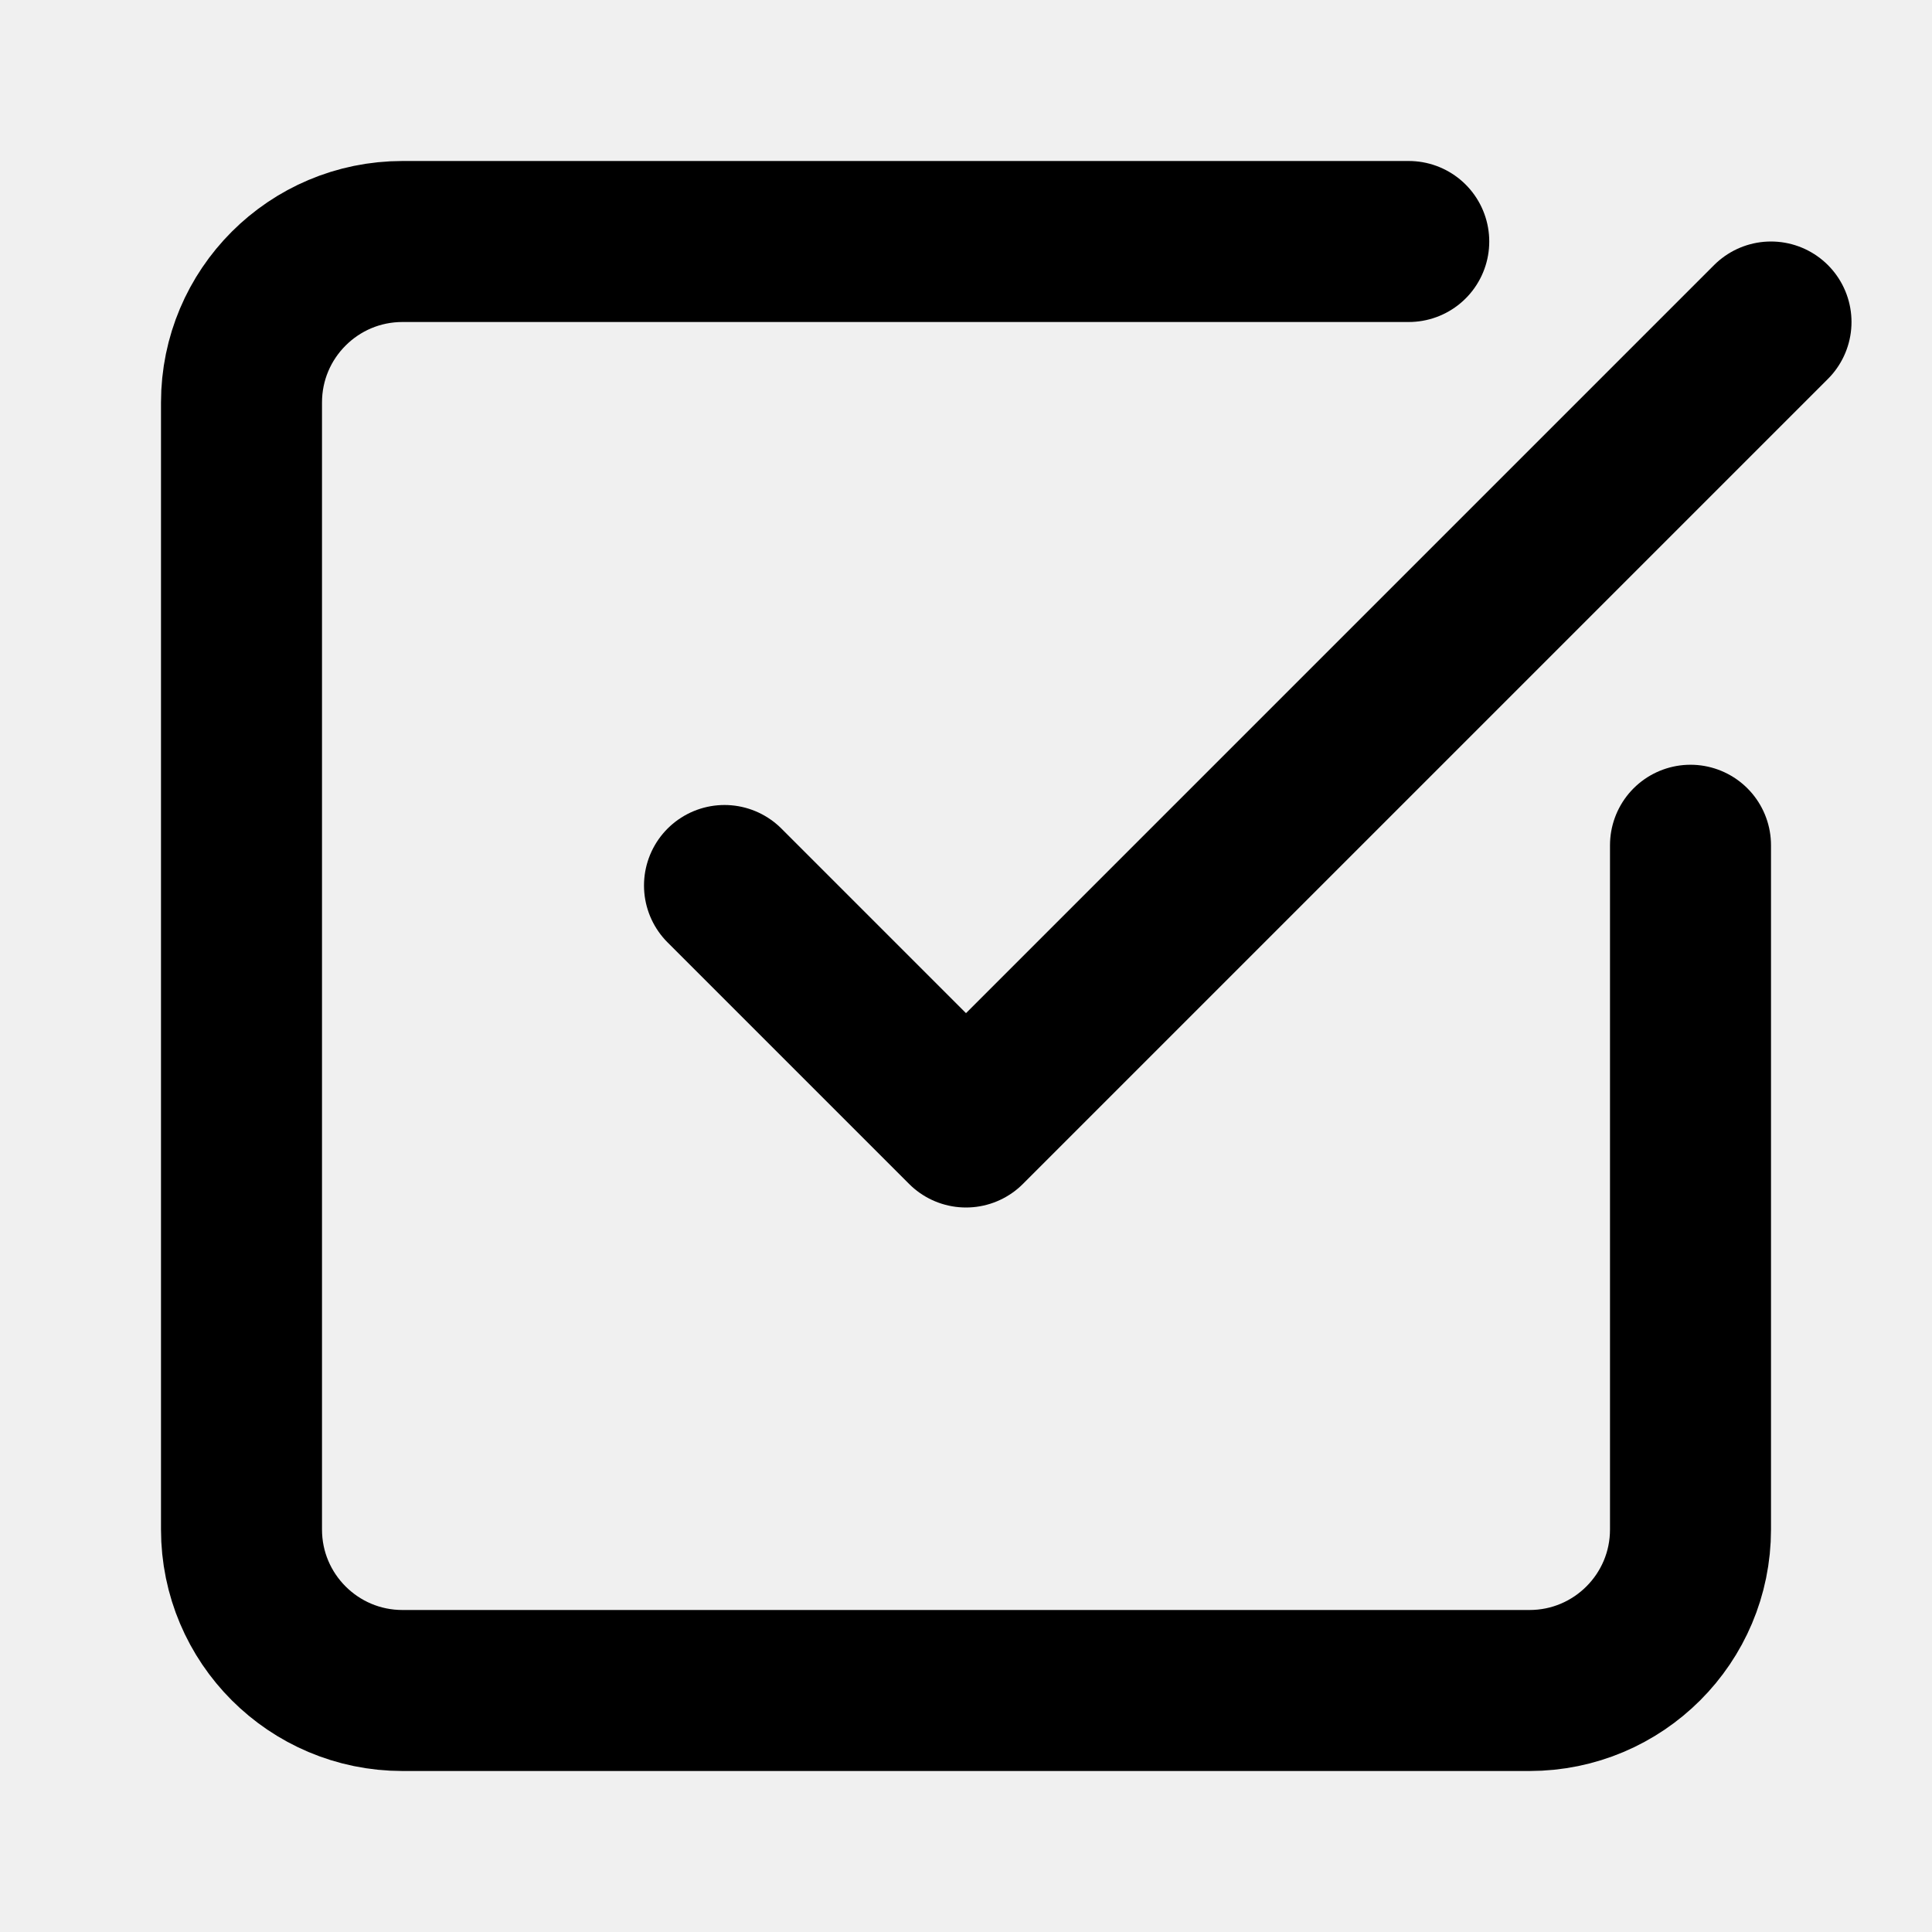
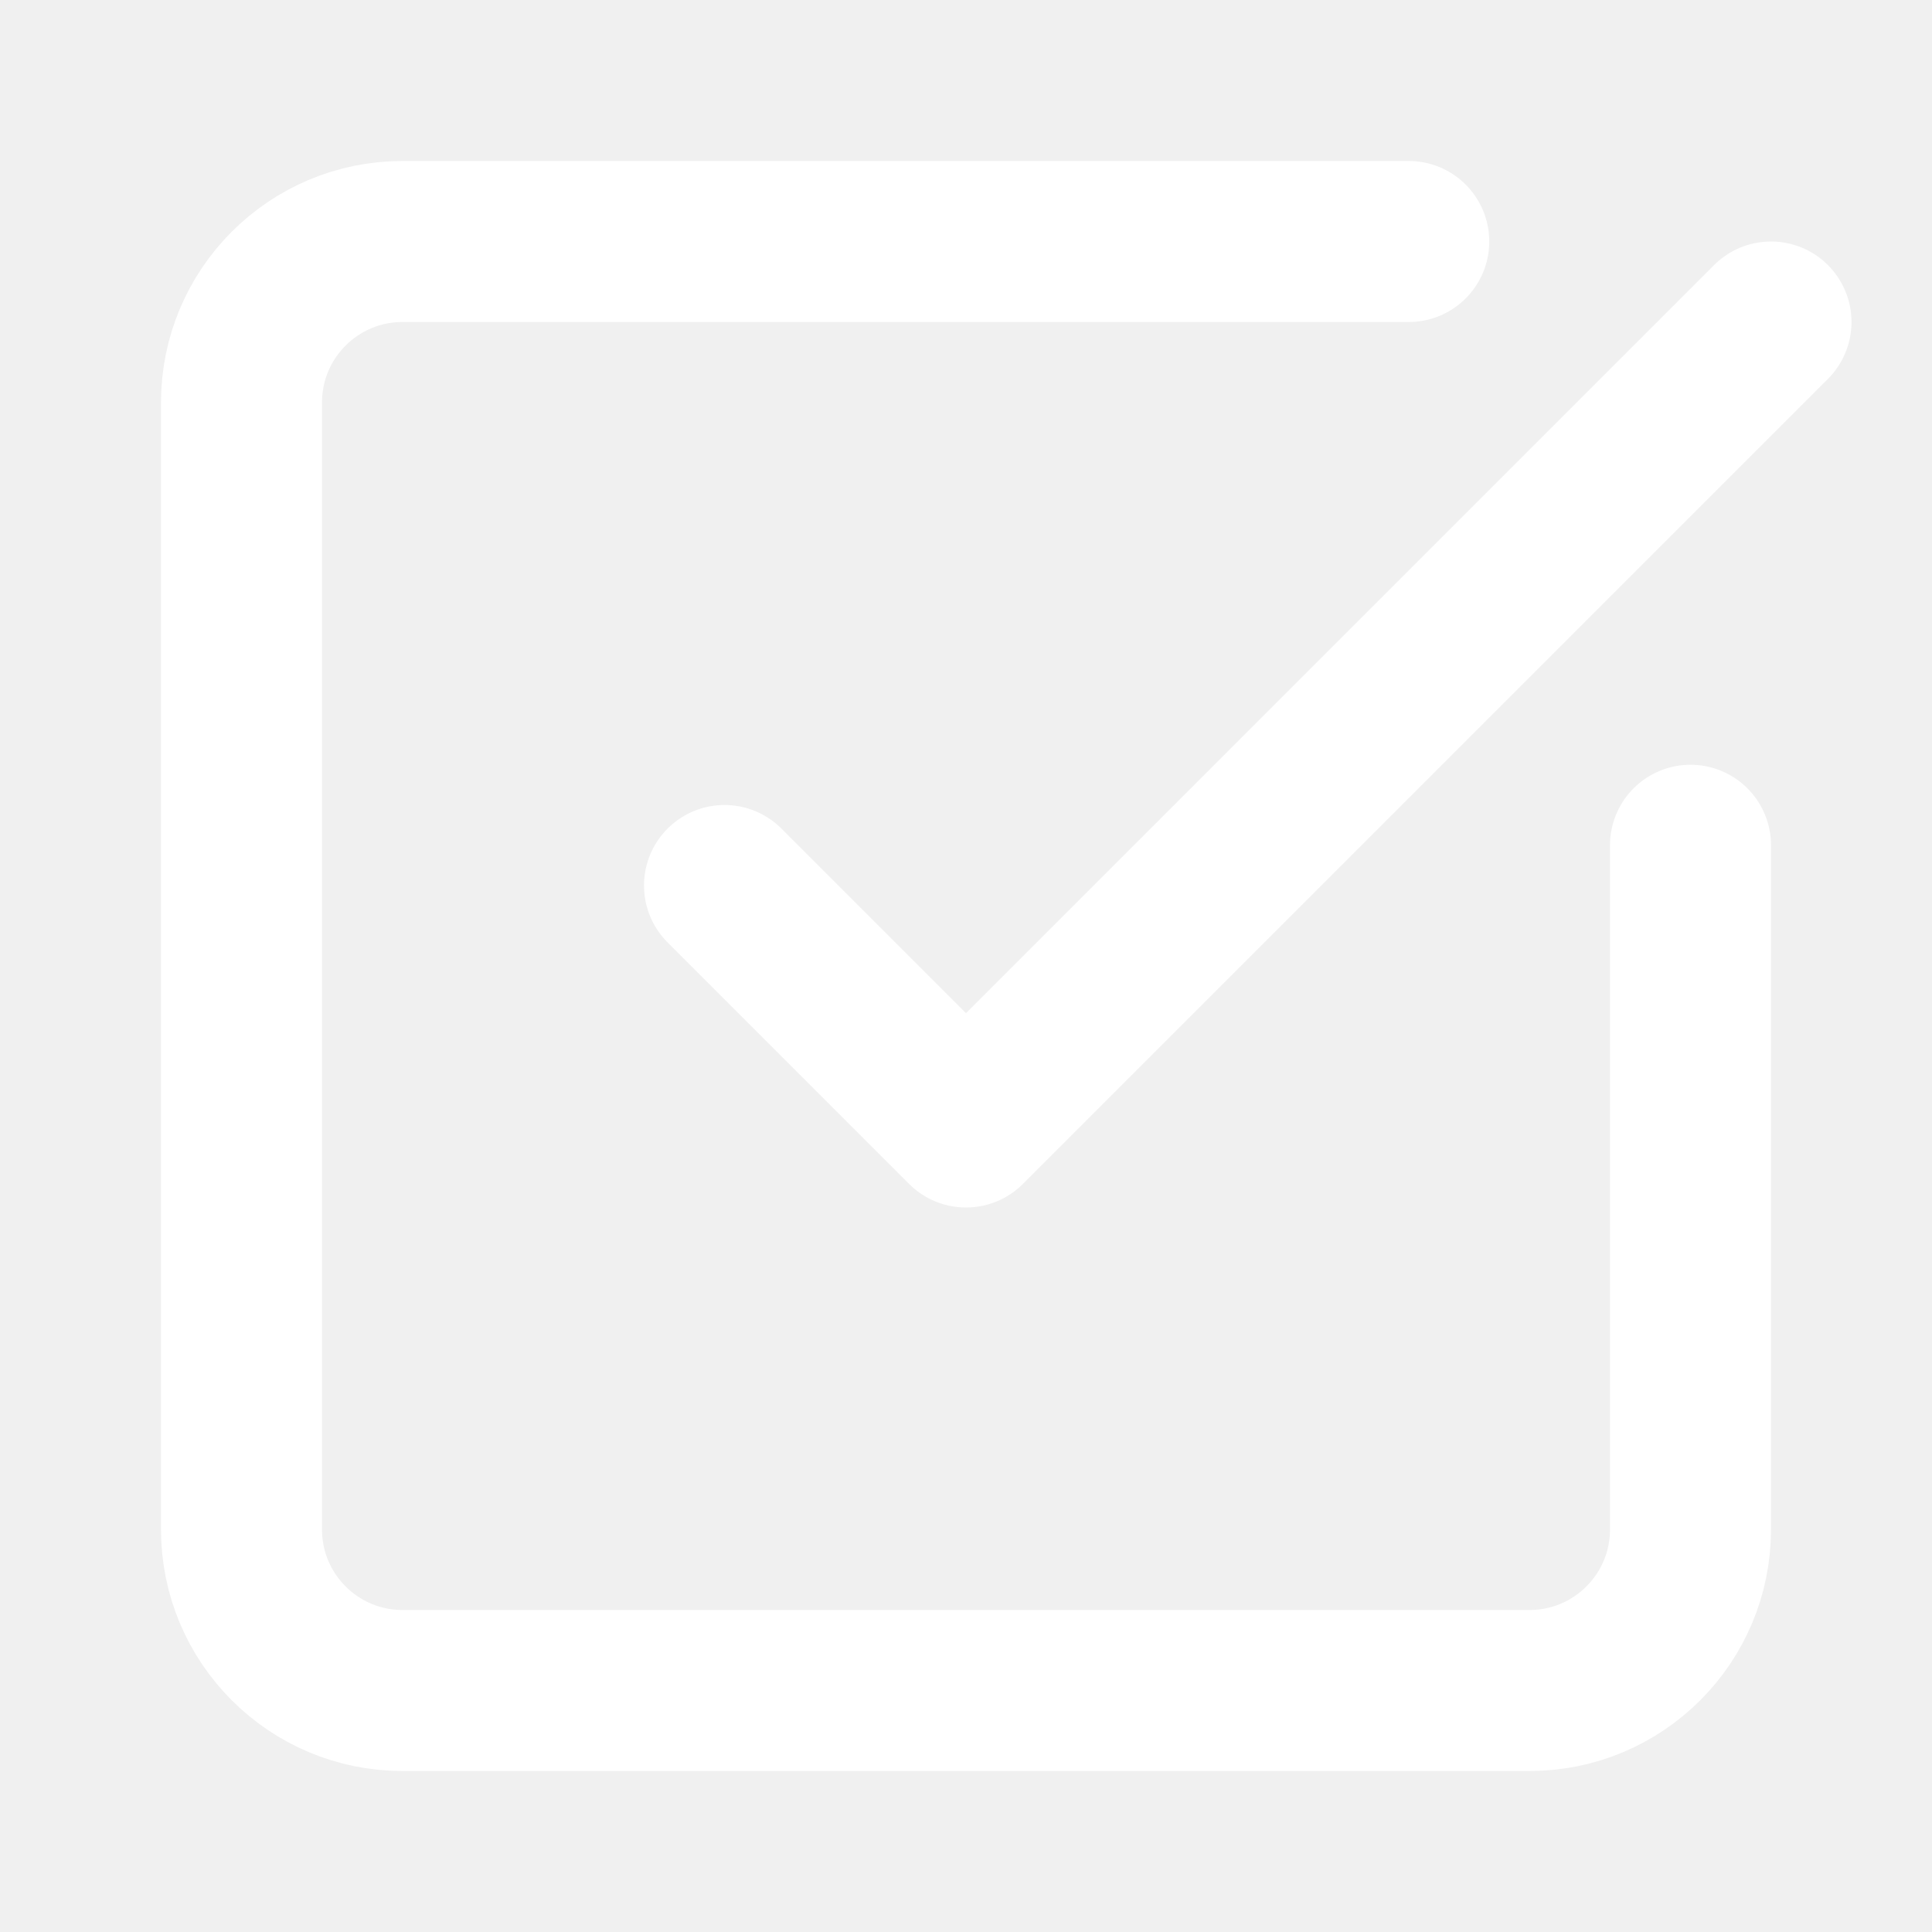
- <svg xmlns="http://www.w3.org/2000/svg" width="24" height="24" viewBox="0 0 24 24" fill="none" stroke="currentColor" stroke-width="2" stroke-linecap="round" stroke-linejoin="round" class="lucide lucide-square-check-big">
+ <svg xmlns="http://www.w3.org/2000/svg" width="24" height="24" viewBox="0 0 24 24" fill="none" stroke="white" stroke-width="2" stroke-linecap="round" stroke-linejoin="round" class="lucide lucide-square-check-big">
  <path d="M21 10.5V19a2 2 0 0 1-2 2H5a2 2 0 0 1-2-2V5a2 2 0 0 1 2-2h12.5" />
  <path d="m9 11 3 3L22 4" />
</svg>
